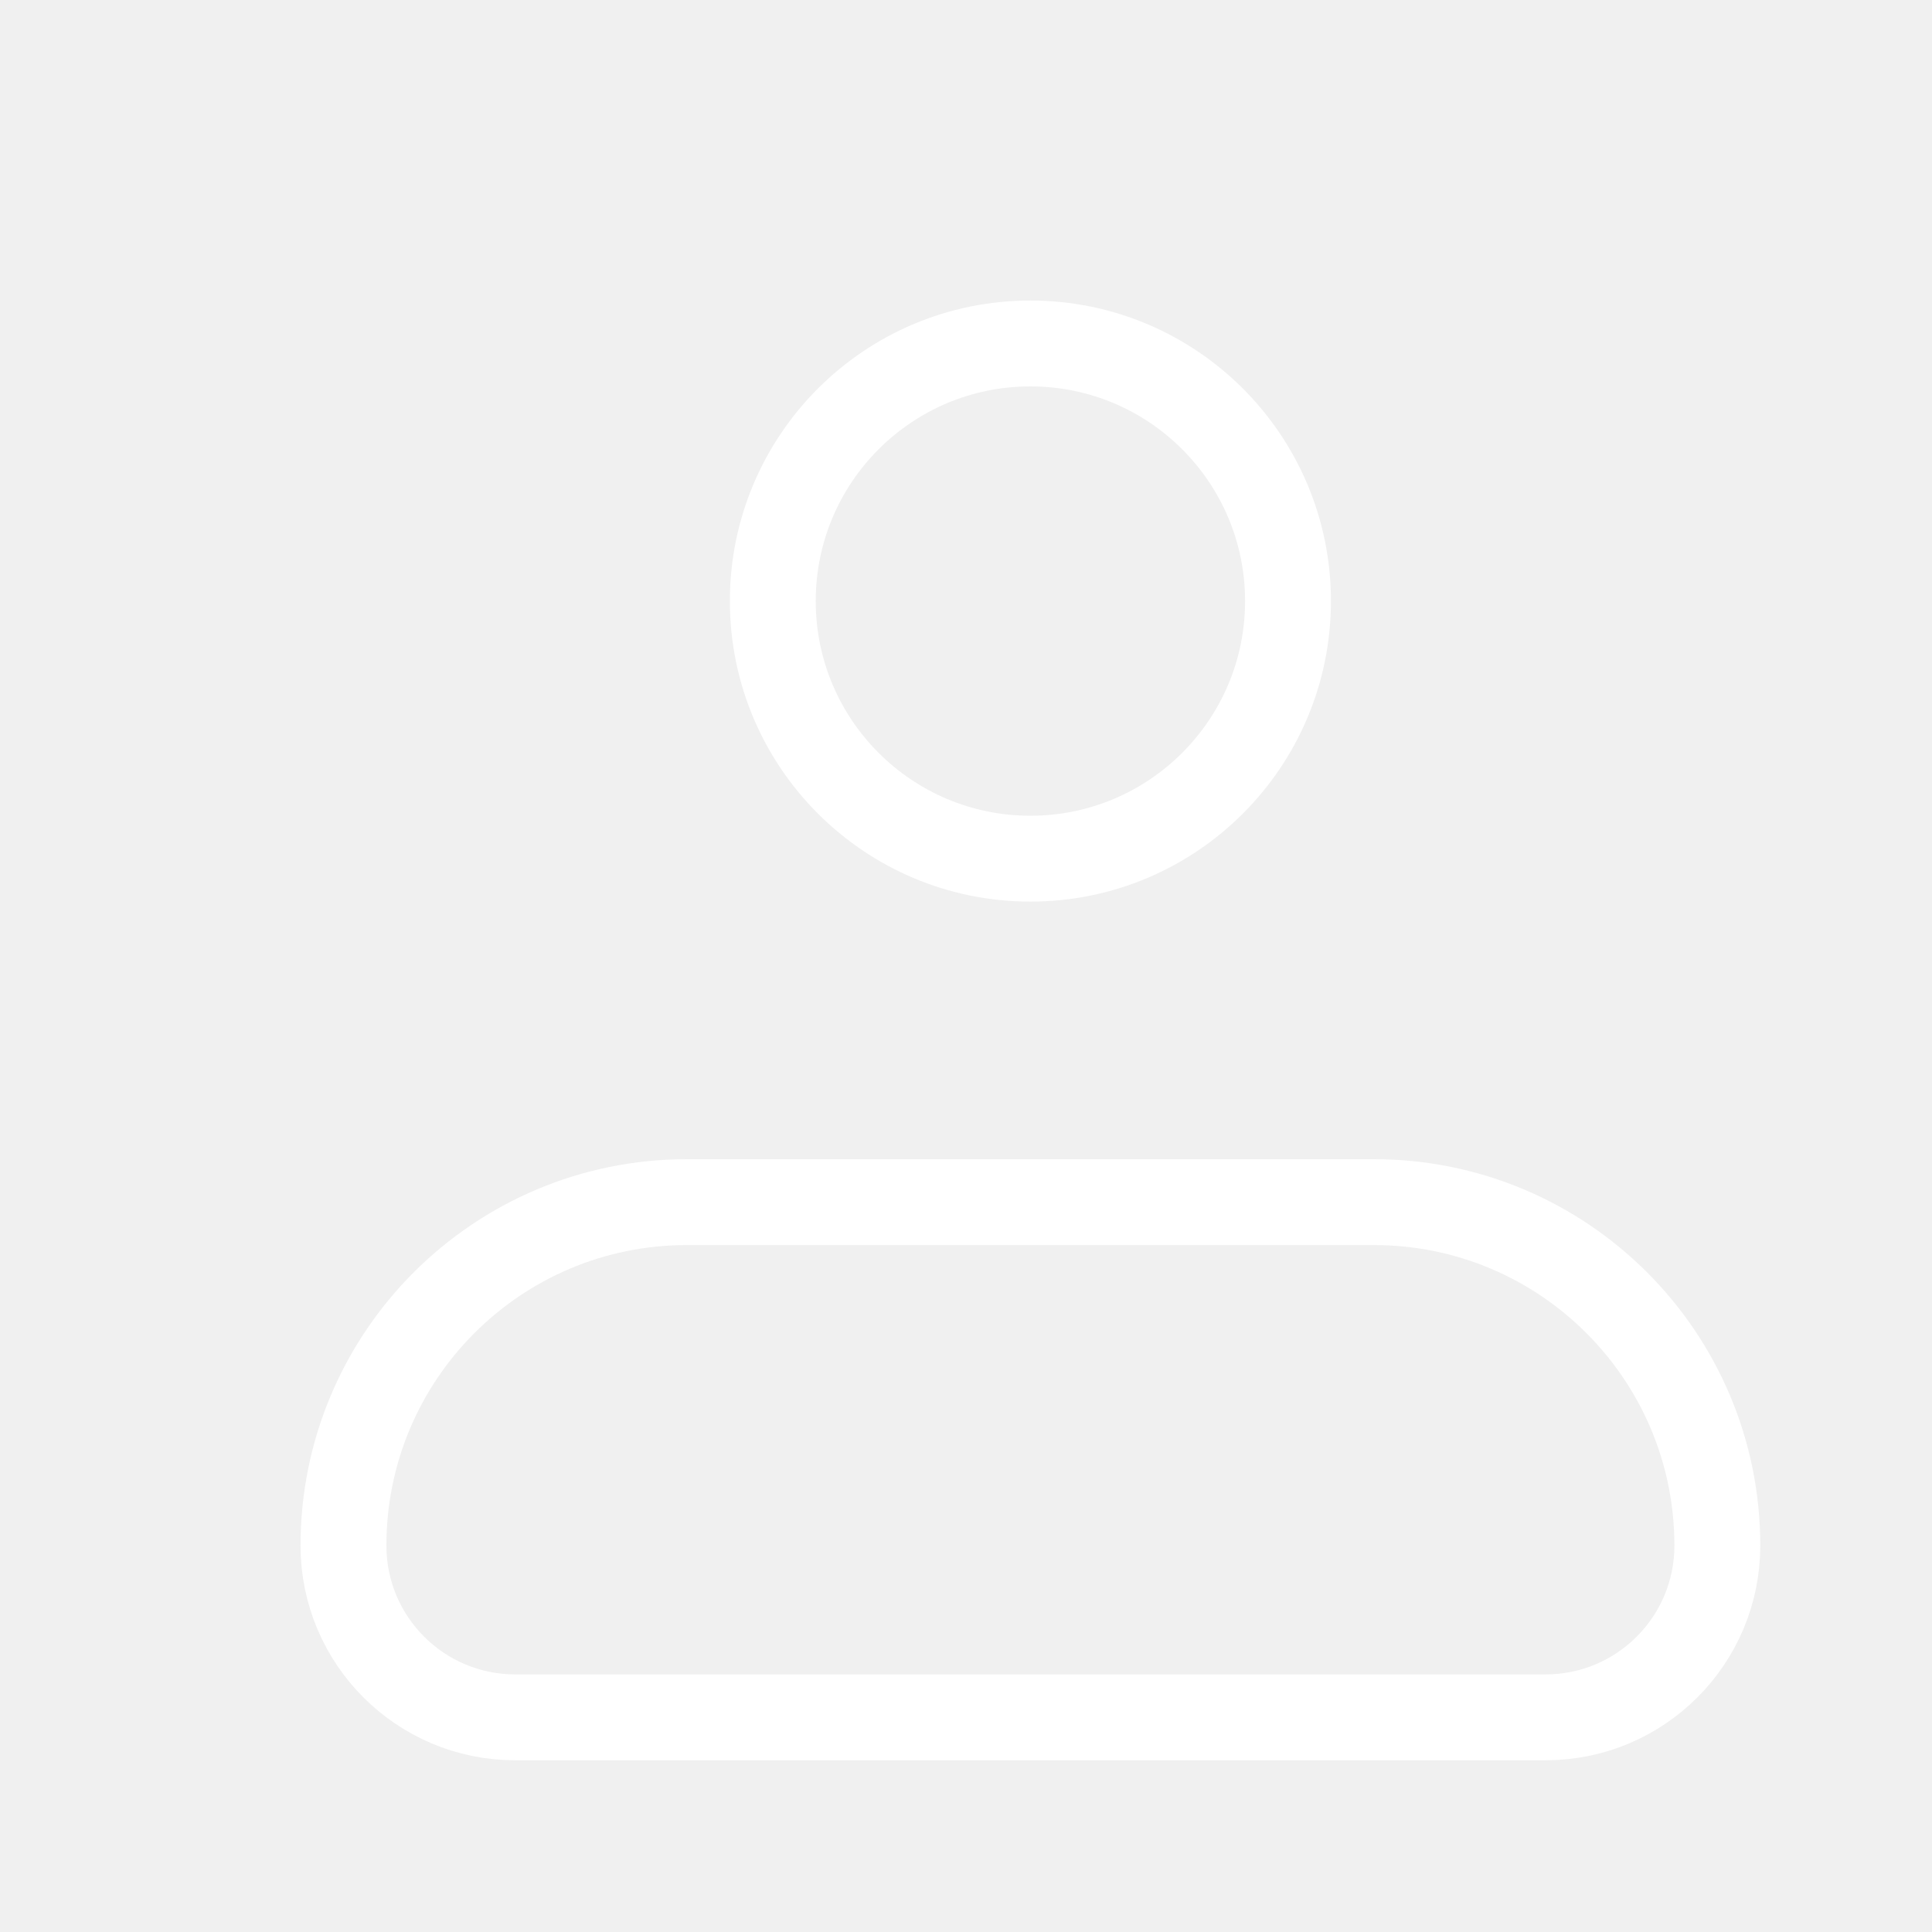
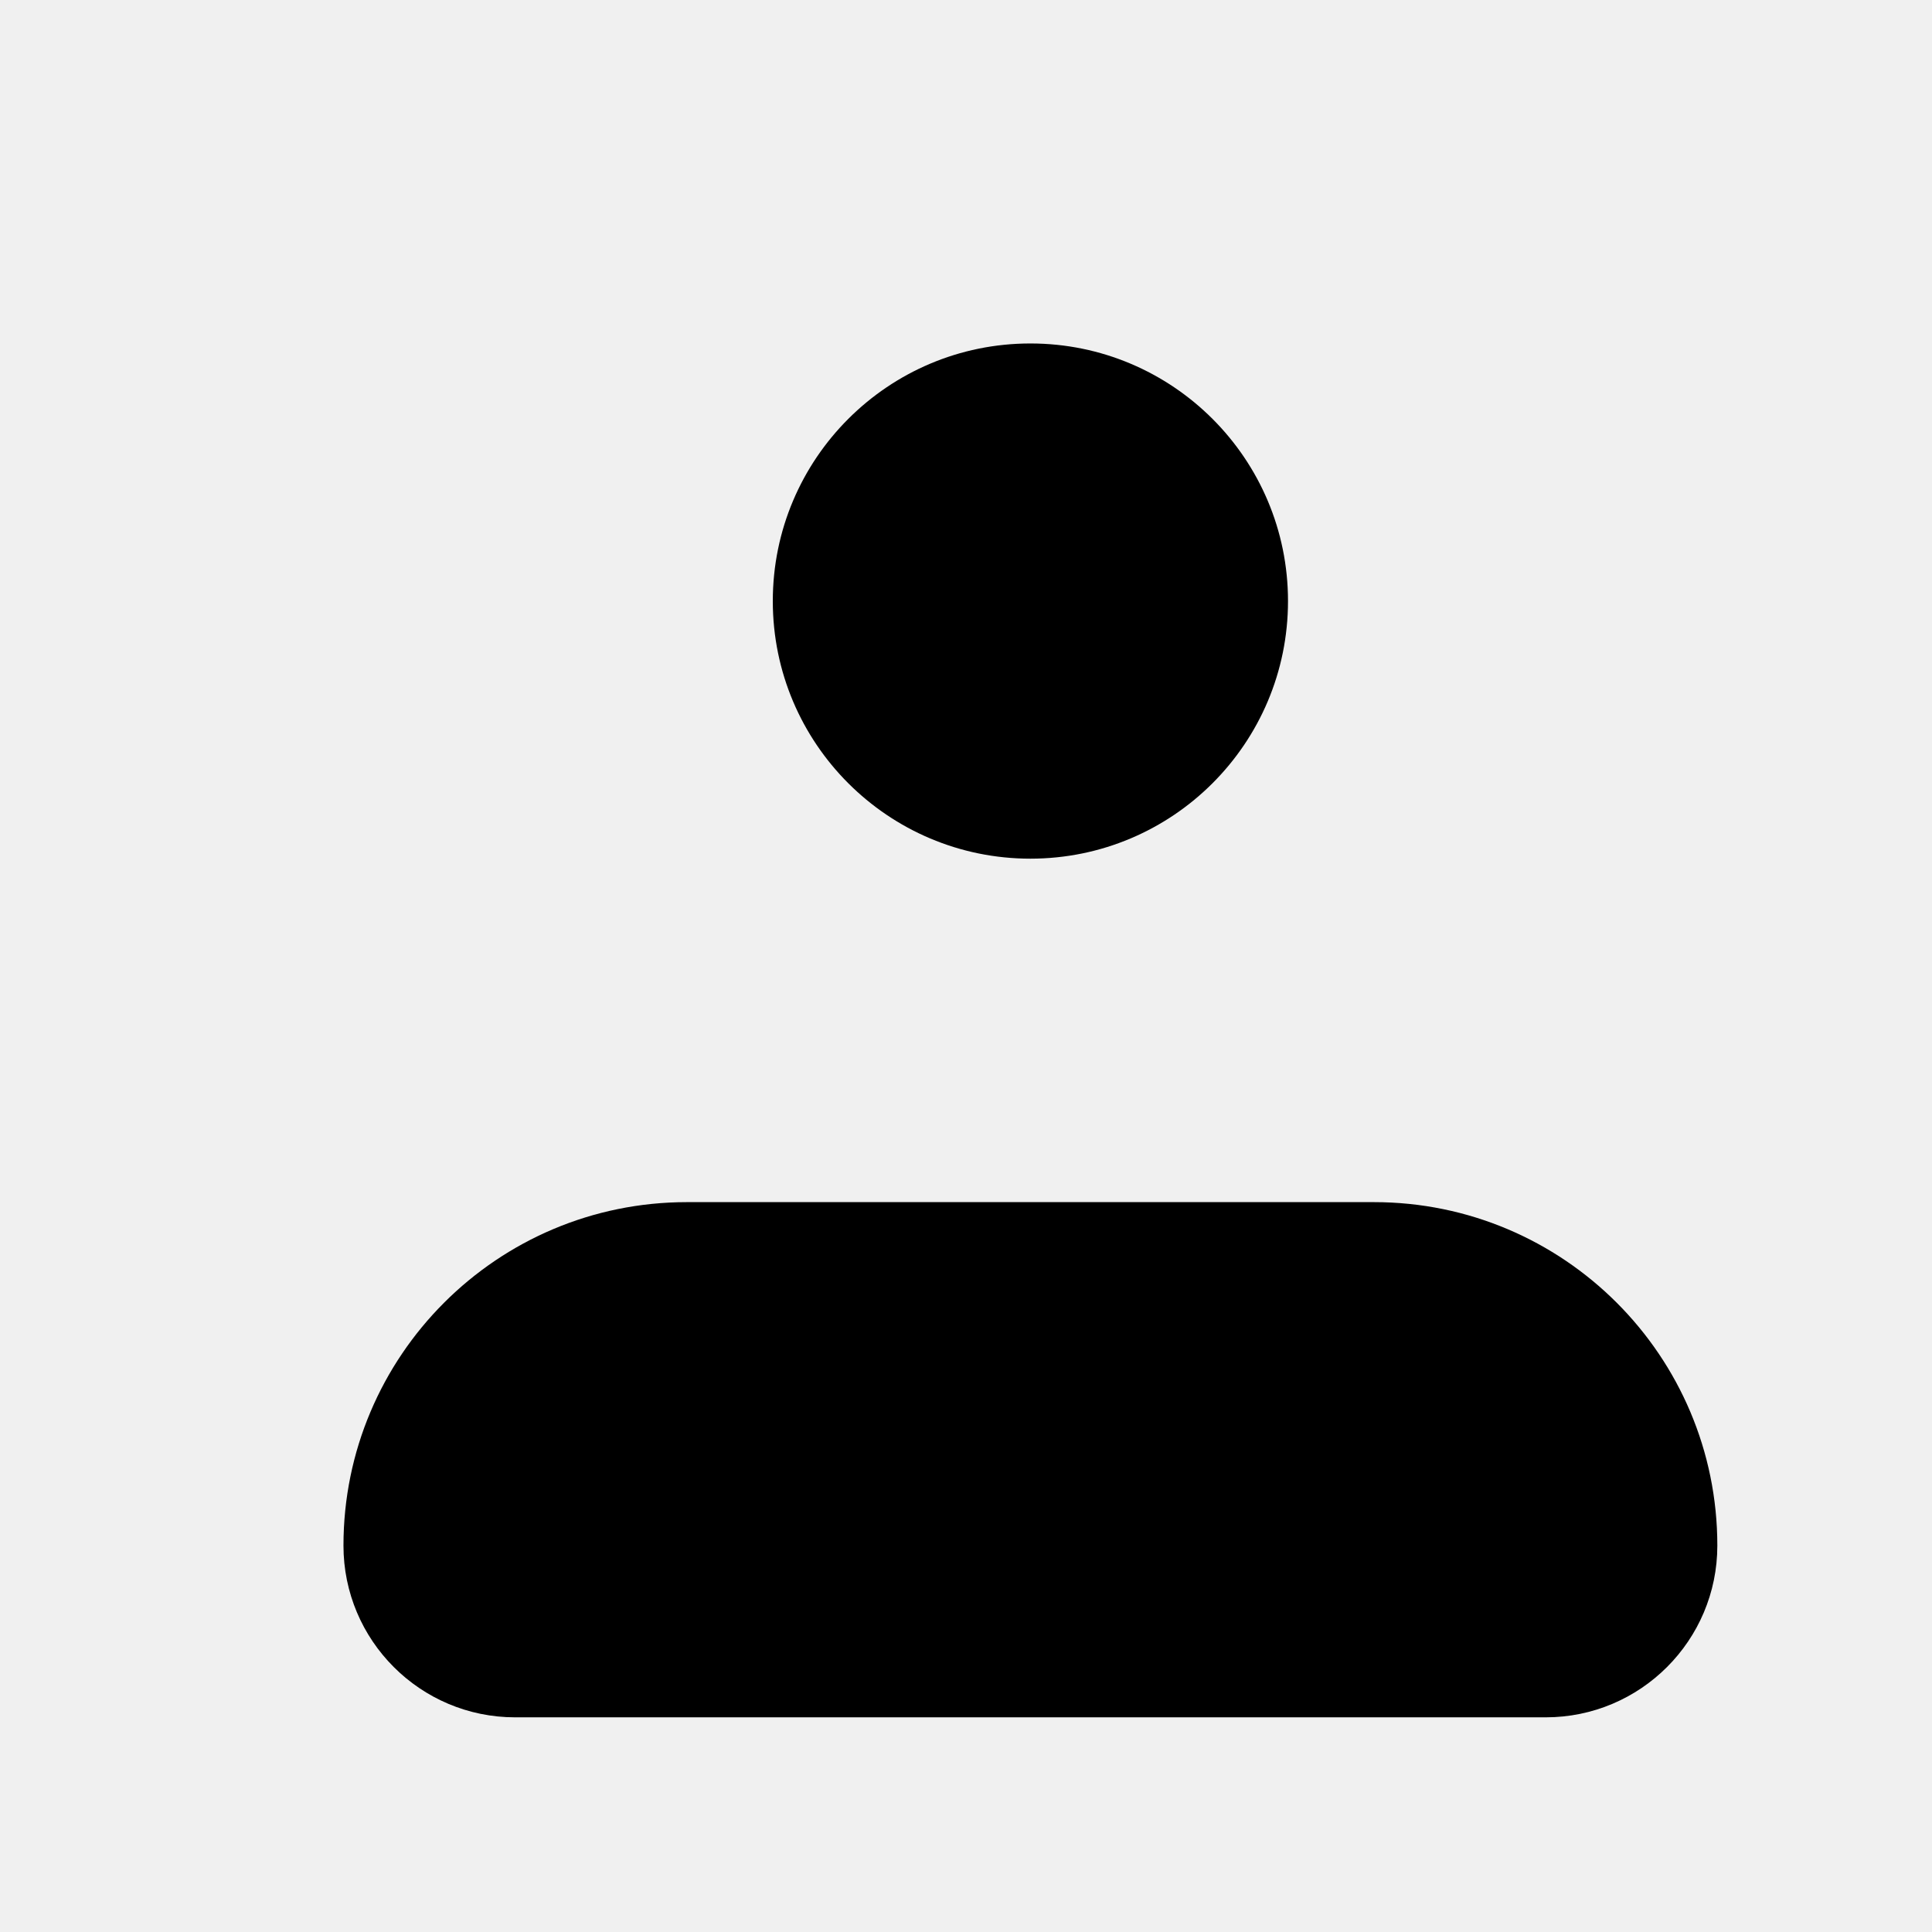
- <svg xmlns="http://www.w3.org/2000/svg" width="24" height="24" fill="none" viewBox="0 0 18 18">
-   <g stroke="#fff">
-     <path stroke-linejoin="round" stroke-width=".8" d="M3.2 14.4a3.2 3.2 0 0 1 3.2-3.2h6.4a3.2 3.2 0 0 1 3.2 3.2 1.6 1.6 0 0 1-1.6 1.6H4.8a1.6 1.6 0 0 1-1.6-1.6Z" />
-     <path stroke-width=".8" d="M9.6 8a2.4 2.4 0 1 0 0-4.8 2.4 2.4 0 0 0 0 4.8Z" />
-   </g>
+ <svg xmlns="http://www.w3.org/2000/svg" width="24" height="24" fill="currentColor" viewBox="0 0 18 18">
+   <path d="M3.2 14.4a3.2 3.2 0 0 1 3.2-3.2h6.4a3.2 3.2 0 0 1 3.2 3.2 1.6 1.6 0 0 1-1.6 1.6H4.8a1.6 1.6 0 0 1-1.6-1.6Z" />
+   <path d="M9.6 8a2.4 2.4 0 1 0 0-4.8 2.4 2.4 0 0 0 0 4.8Z" fill="currentColor" />
</svg>
